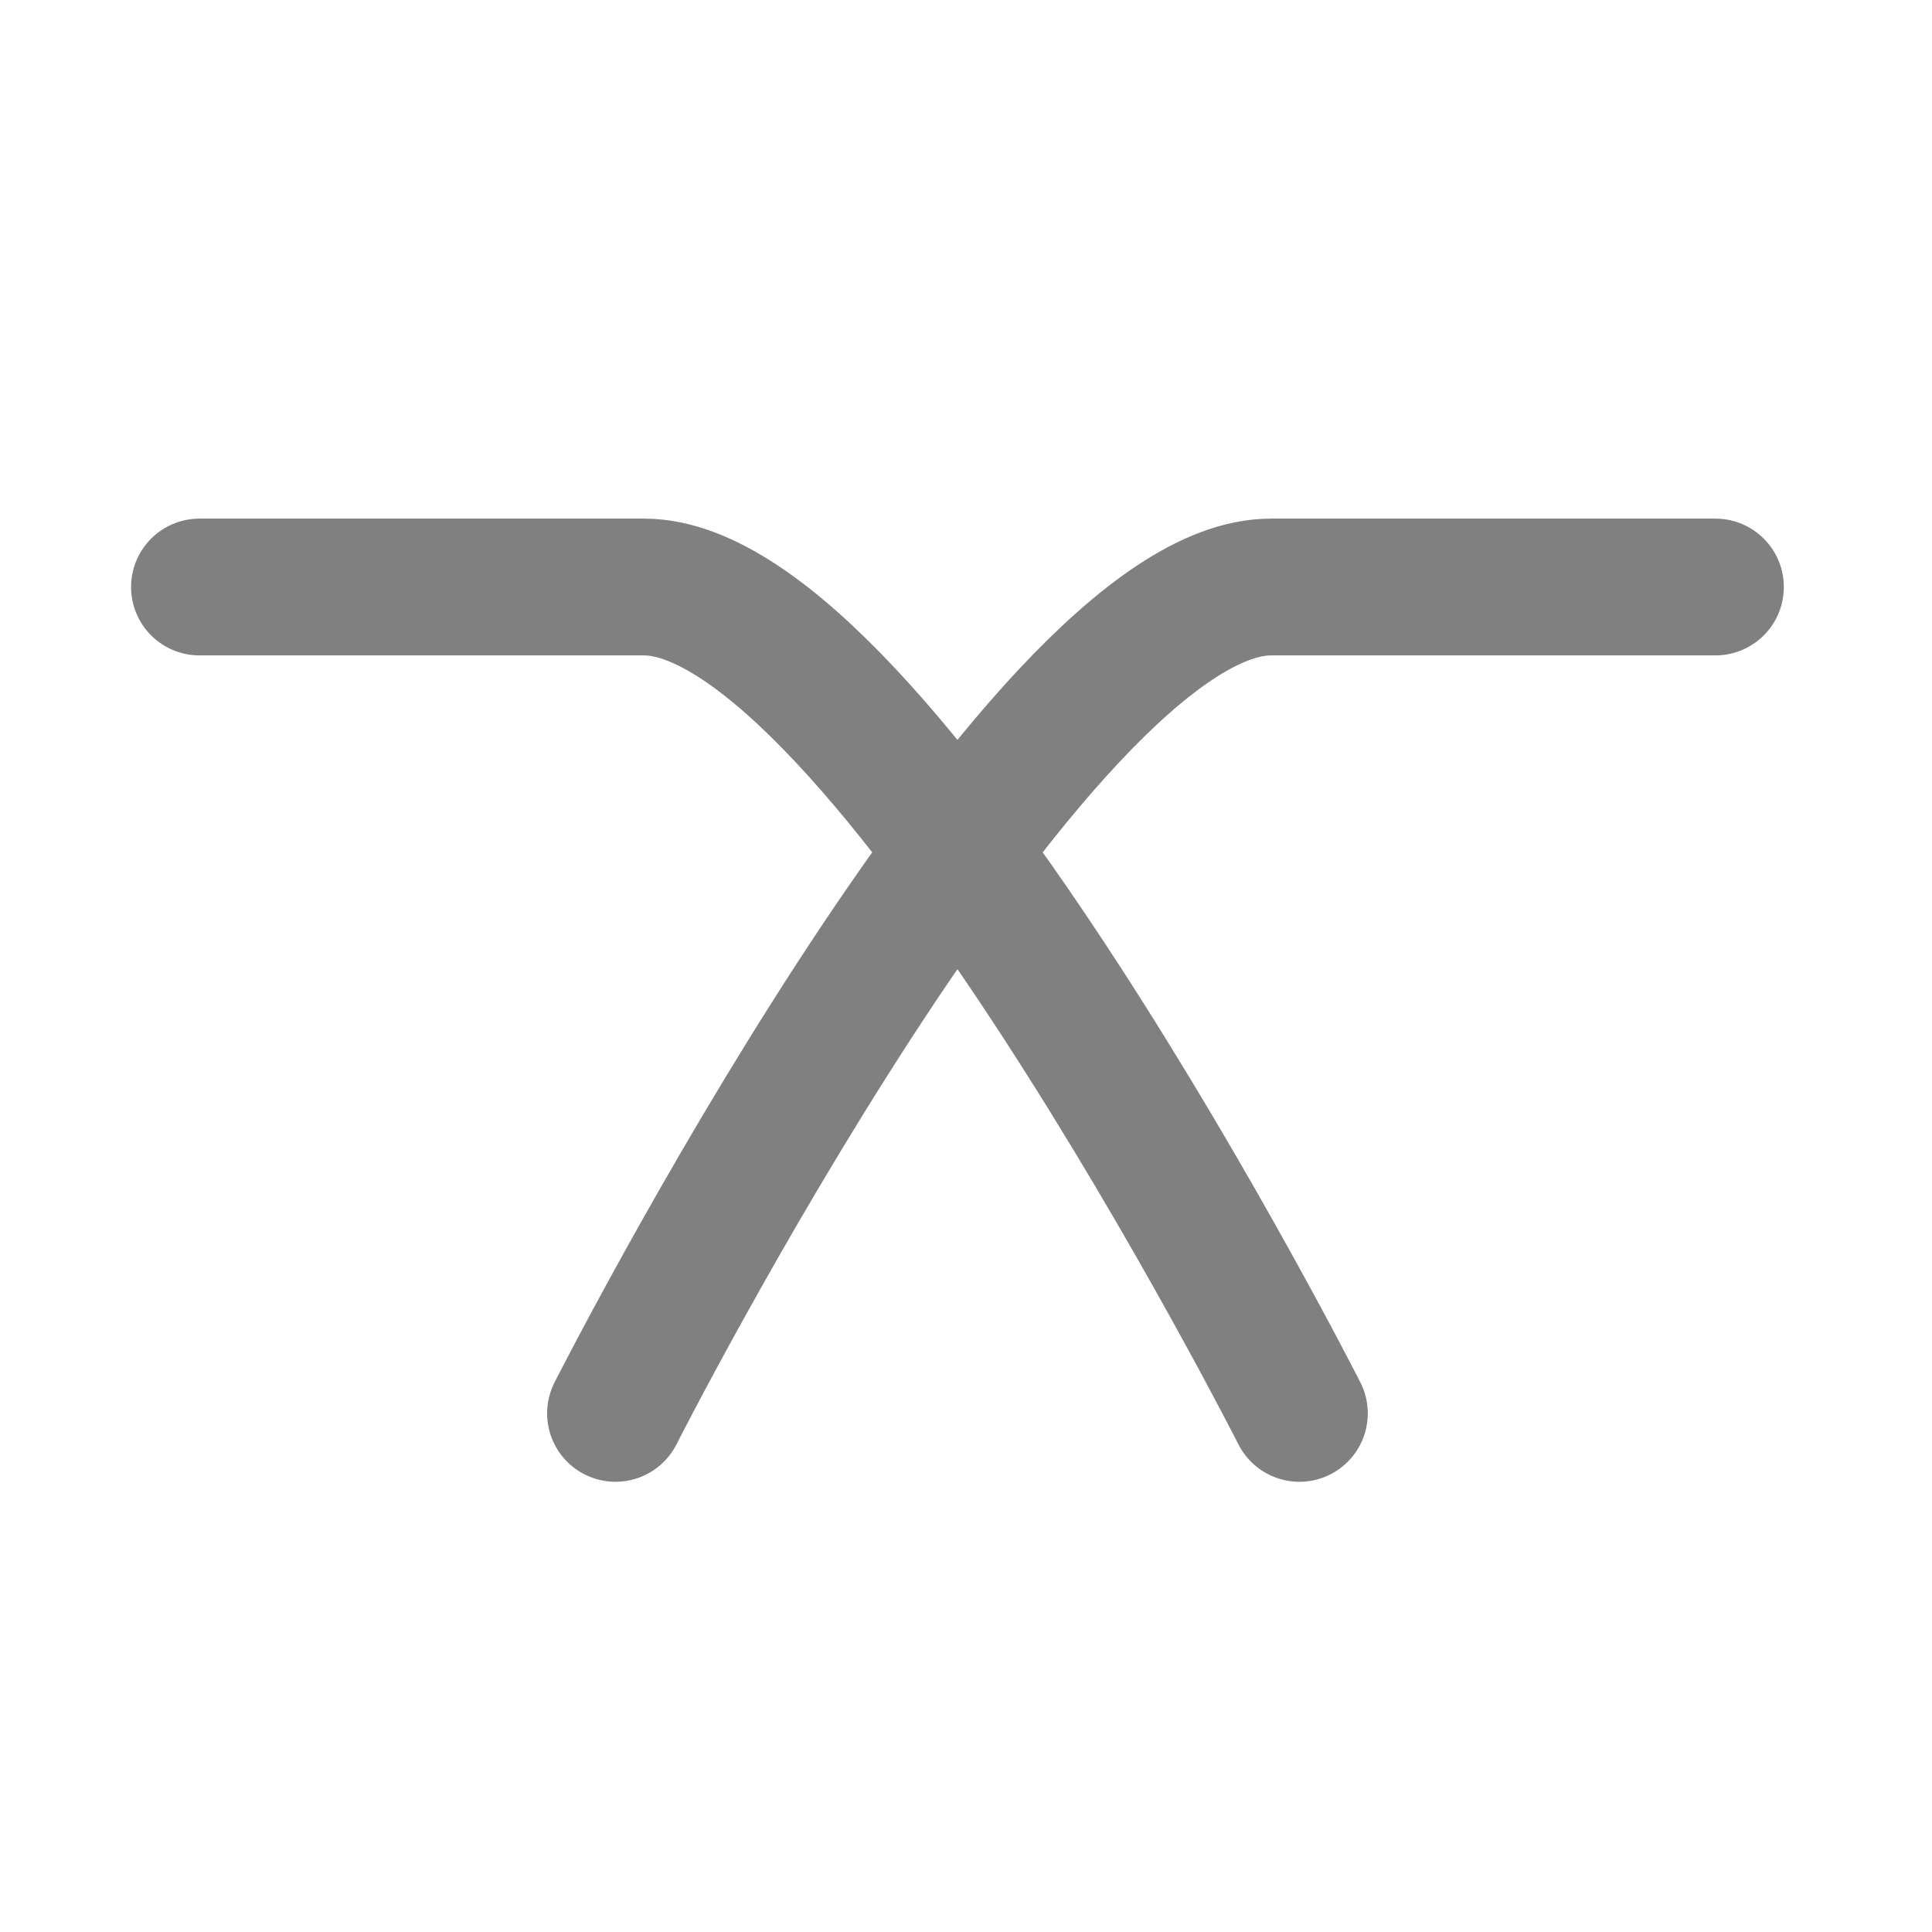
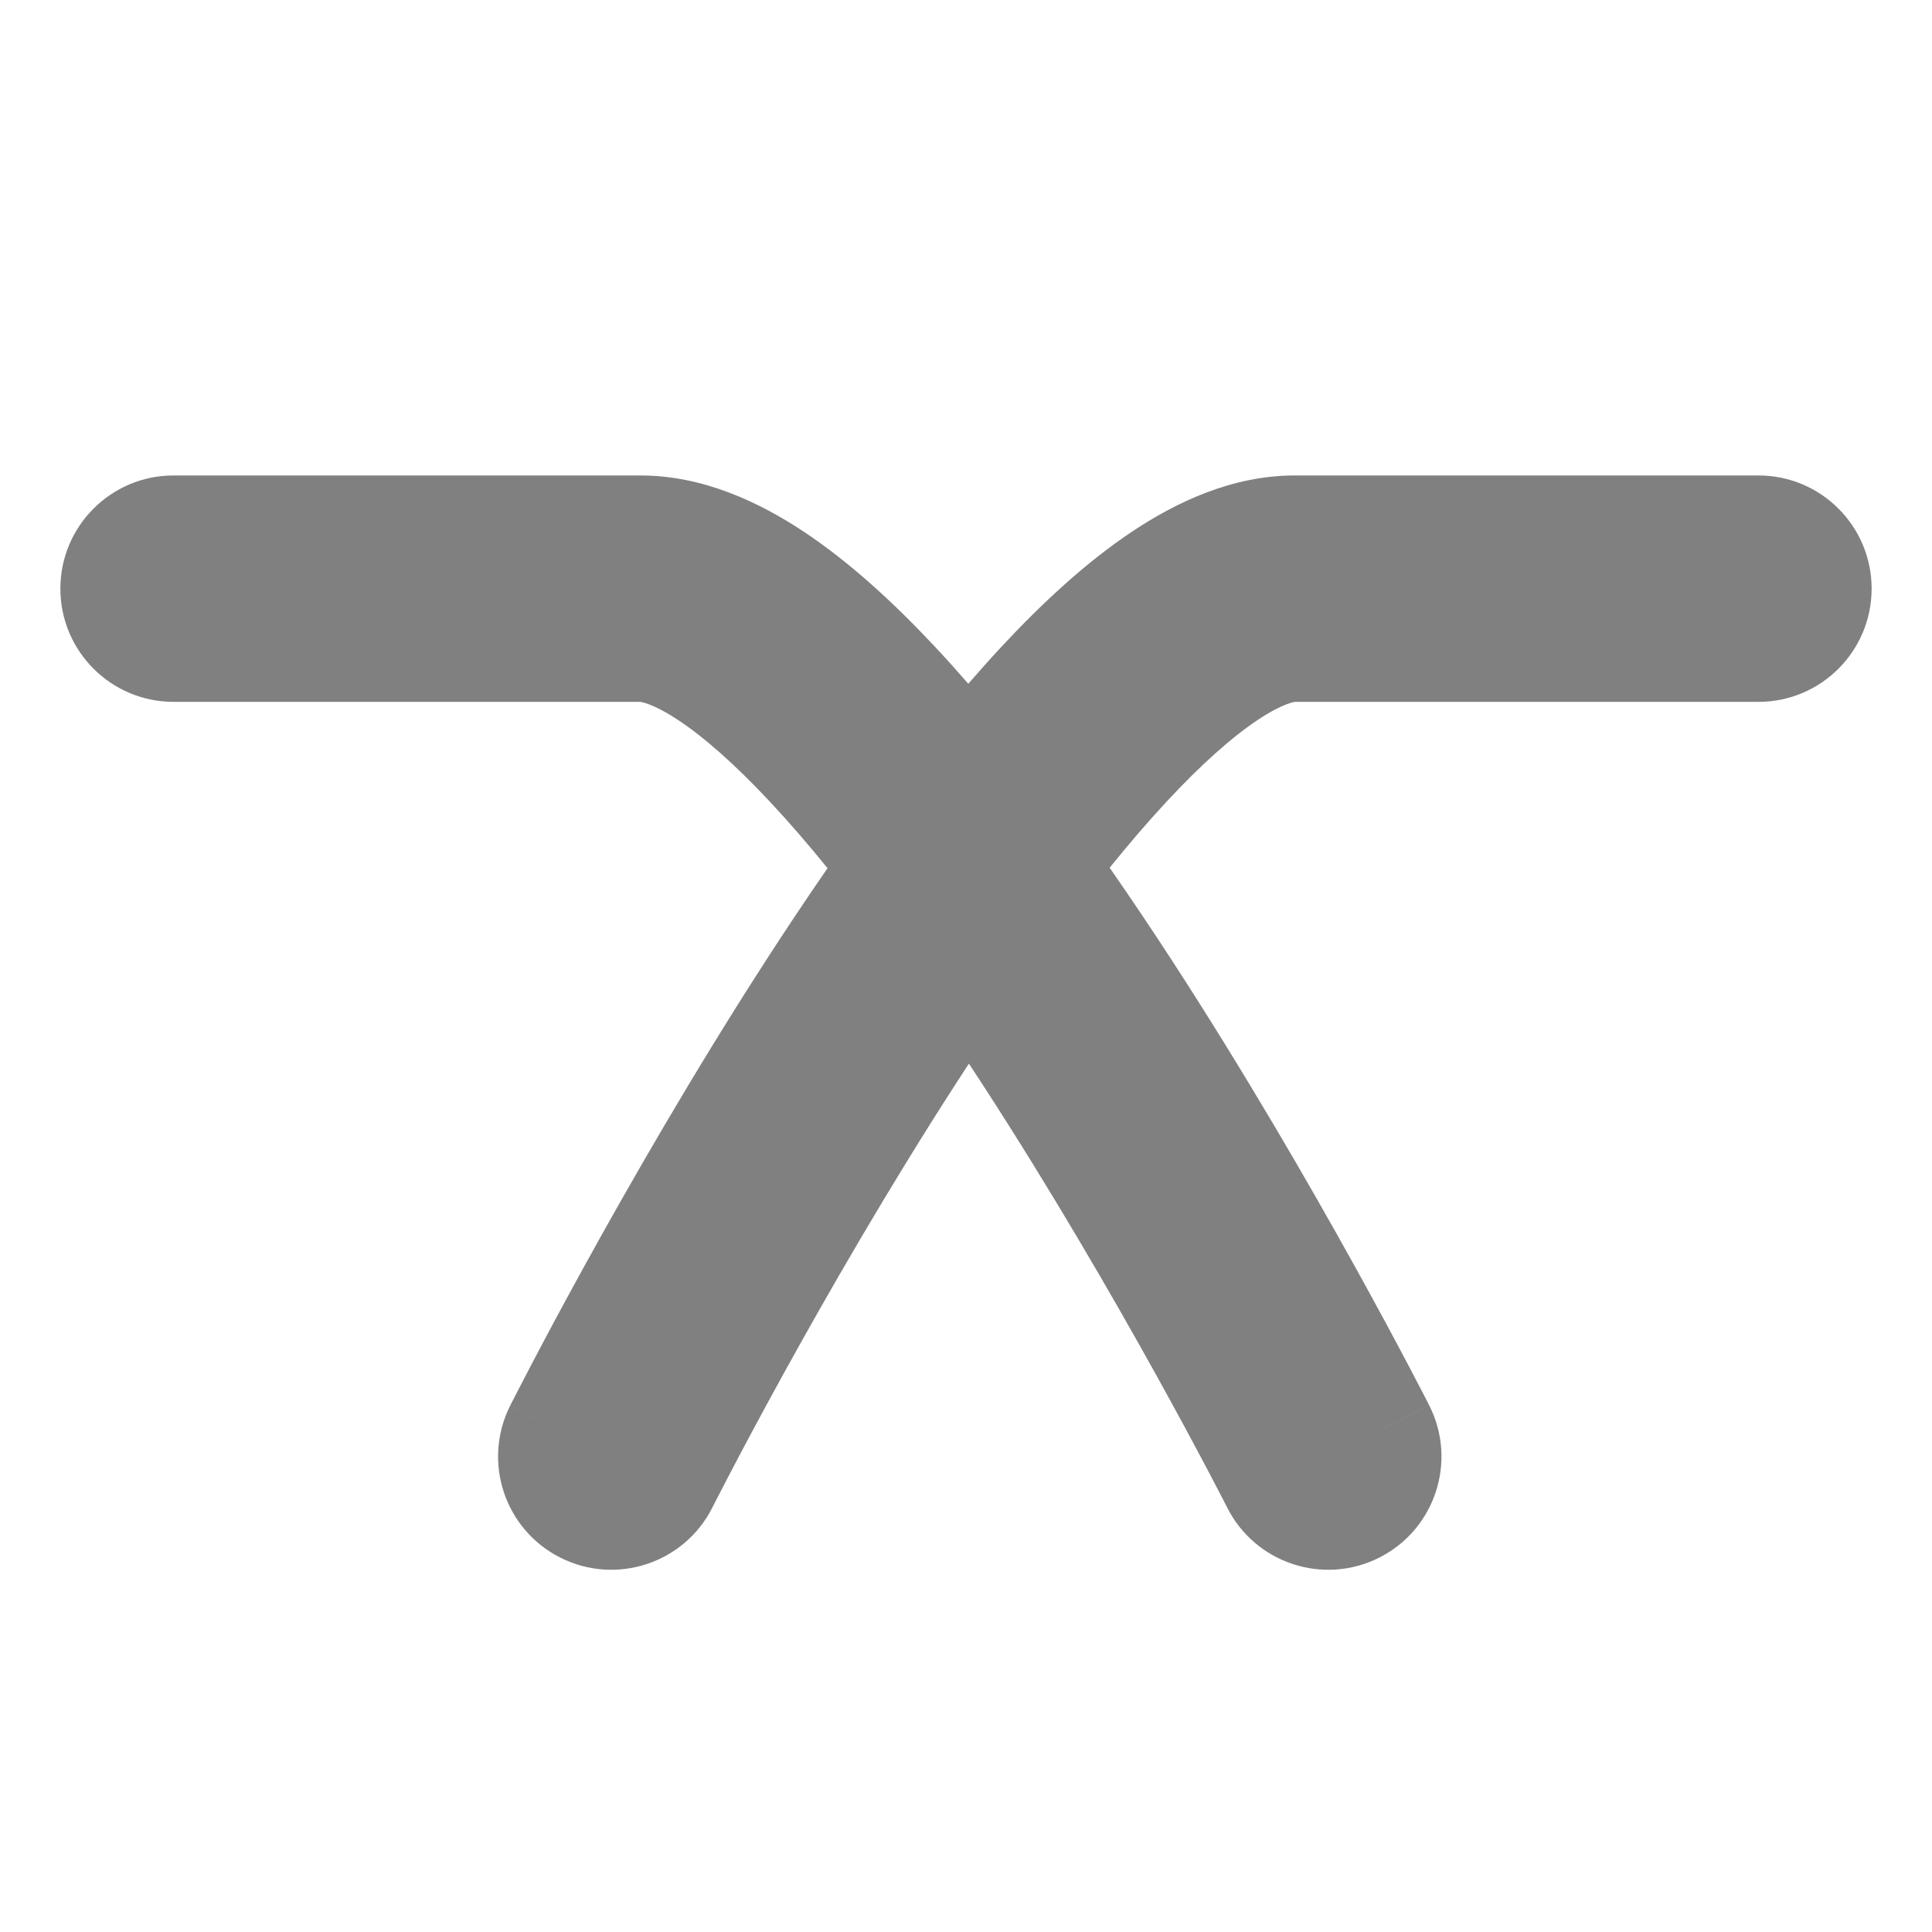
- <svg xmlns="http://www.w3.org/2000/svg" width="339" height="339" viewBox="0 0 339 339" fill="none">
+ <svg xmlns="http://www.w3.org/2000/svg" width="256" height="256" viewBox="0 0 256 256" fill="none">
  <rect x="0" y="0" width="100%" height="100%" fill="none" />
-   <path d="M35 103C35 103 71.5 103 113 103C154.5 103 228 248 228 248" stroke="#808080" stroke-width="24" stroke-linecap="round" />
-   <path d="M301 103C301 103 264.5 103 223 103C181.5 103 108 248 108 248" stroke="#808080" stroke-width="24" stroke-linecap="round" />
+   <path d="M84.834 63C93.151 63 100.599 66.536 106.487 70.44C112.561 74.468 118.432 79.865 123.91 85.72C125.378 87.288 126.844 88.92 128.307 90.603C129.749 88.933 131.196 87.313 132.644 85.756C138.087 79.901 143.924 74.5 149.967 70.466C155.82 66.558 163.253 63 171.57 63H233C241.284 63 248 69.716 248 78C248 86.284 241.284 93 233 93H171.57C171.714 93 170.187 93.037 166.622 95.417C163.244 97.672 159.196 101.256 154.616 106.182C152.125 108.861 149.59 111.815 147.034 114.979C149.889 119.081 152.668 123.226 155.333 127.328C164.926 142.093 173.421 156.792 179.501 167.759C182.547 173.254 185.002 177.84 186.701 181.064C187.551 182.677 188.214 183.95 188.667 184.828C188.894 185.267 189.068 185.607 189.188 185.842C189.247 185.959 189.294 186.05 189.326 186.113C189.342 186.145 189.355 186.17 189.364 186.188C189.369 186.196 189.372 186.204 189.375 186.209C189.376 186.211 189.377 186.214 189.378 186.216C189.379 186.218 189.381 186.221 176 193L189.381 186.221C193.125 193.611 190.169 202.637 182.779 206.381C175.389 210.125 166.363 207.169 162.619 199.779V199.778C162.618 199.777 162.617 199.774 162.615 199.771C162.61 199.761 162.602 199.744 162.59 199.721C162.566 199.674 162.528 199.599 162.477 199.499C162.374 199.298 162.217 198.992 162.009 198.589C161.592 197.782 160.971 196.585 160.163 195.053C158.547 191.988 156.193 187.589 153.263 182.304C147.389 171.709 139.262 157.657 130.176 143.672C129.582 142.757 128.984 141.845 128.385 140.937C127.798 141.833 127.213 142.733 126.631 143.635C117.604 157.62 109.53 171.672 103.694 182.268C100.783 187.553 98.445 191.952 96.84 195.018C96.038 196.55 95.419 197.747 95.005 198.554C94.798 198.957 94.643 199.262 94.541 199.463C94.49 199.563 94.453 199.637 94.429 199.685L94.398 199.745C90.674 207.144 81.655 210.123 74.256 206.398C66.856 202.674 63.877 193.656 67.602 186.256L80.463 192.729C67.848 186.38 67.607 186.257 67.603 186.252C67.604 186.251 67.606 186.248 67.607 186.245C67.61 186.24 67.614 186.232 67.618 186.223C67.627 186.205 67.64 186.18 67.656 186.148C67.688 186.085 67.734 185.994 67.793 185.877C67.912 185.643 68.085 185.302 68.311 184.863C68.761 183.986 69.418 182.712 70.263 181.1C71.951 177.876 74.39 173.29 77.416 167.795C83.456 156.828 91.896 142.129 101.426 127.365C104.069 123.27 106.823 119.132 109.654 115.037C107.076 111.865 104.519 108.903 102.006 106.218C97.396 101.291 93.317 97.703 89.907 95.442C86.314 93.06 84.745 93 84.834 93H23C14.716 93 8 86.284 8 78C8 69.716 14.716 63 23 63H84.834Z" fill="#808080" />
</svg>
